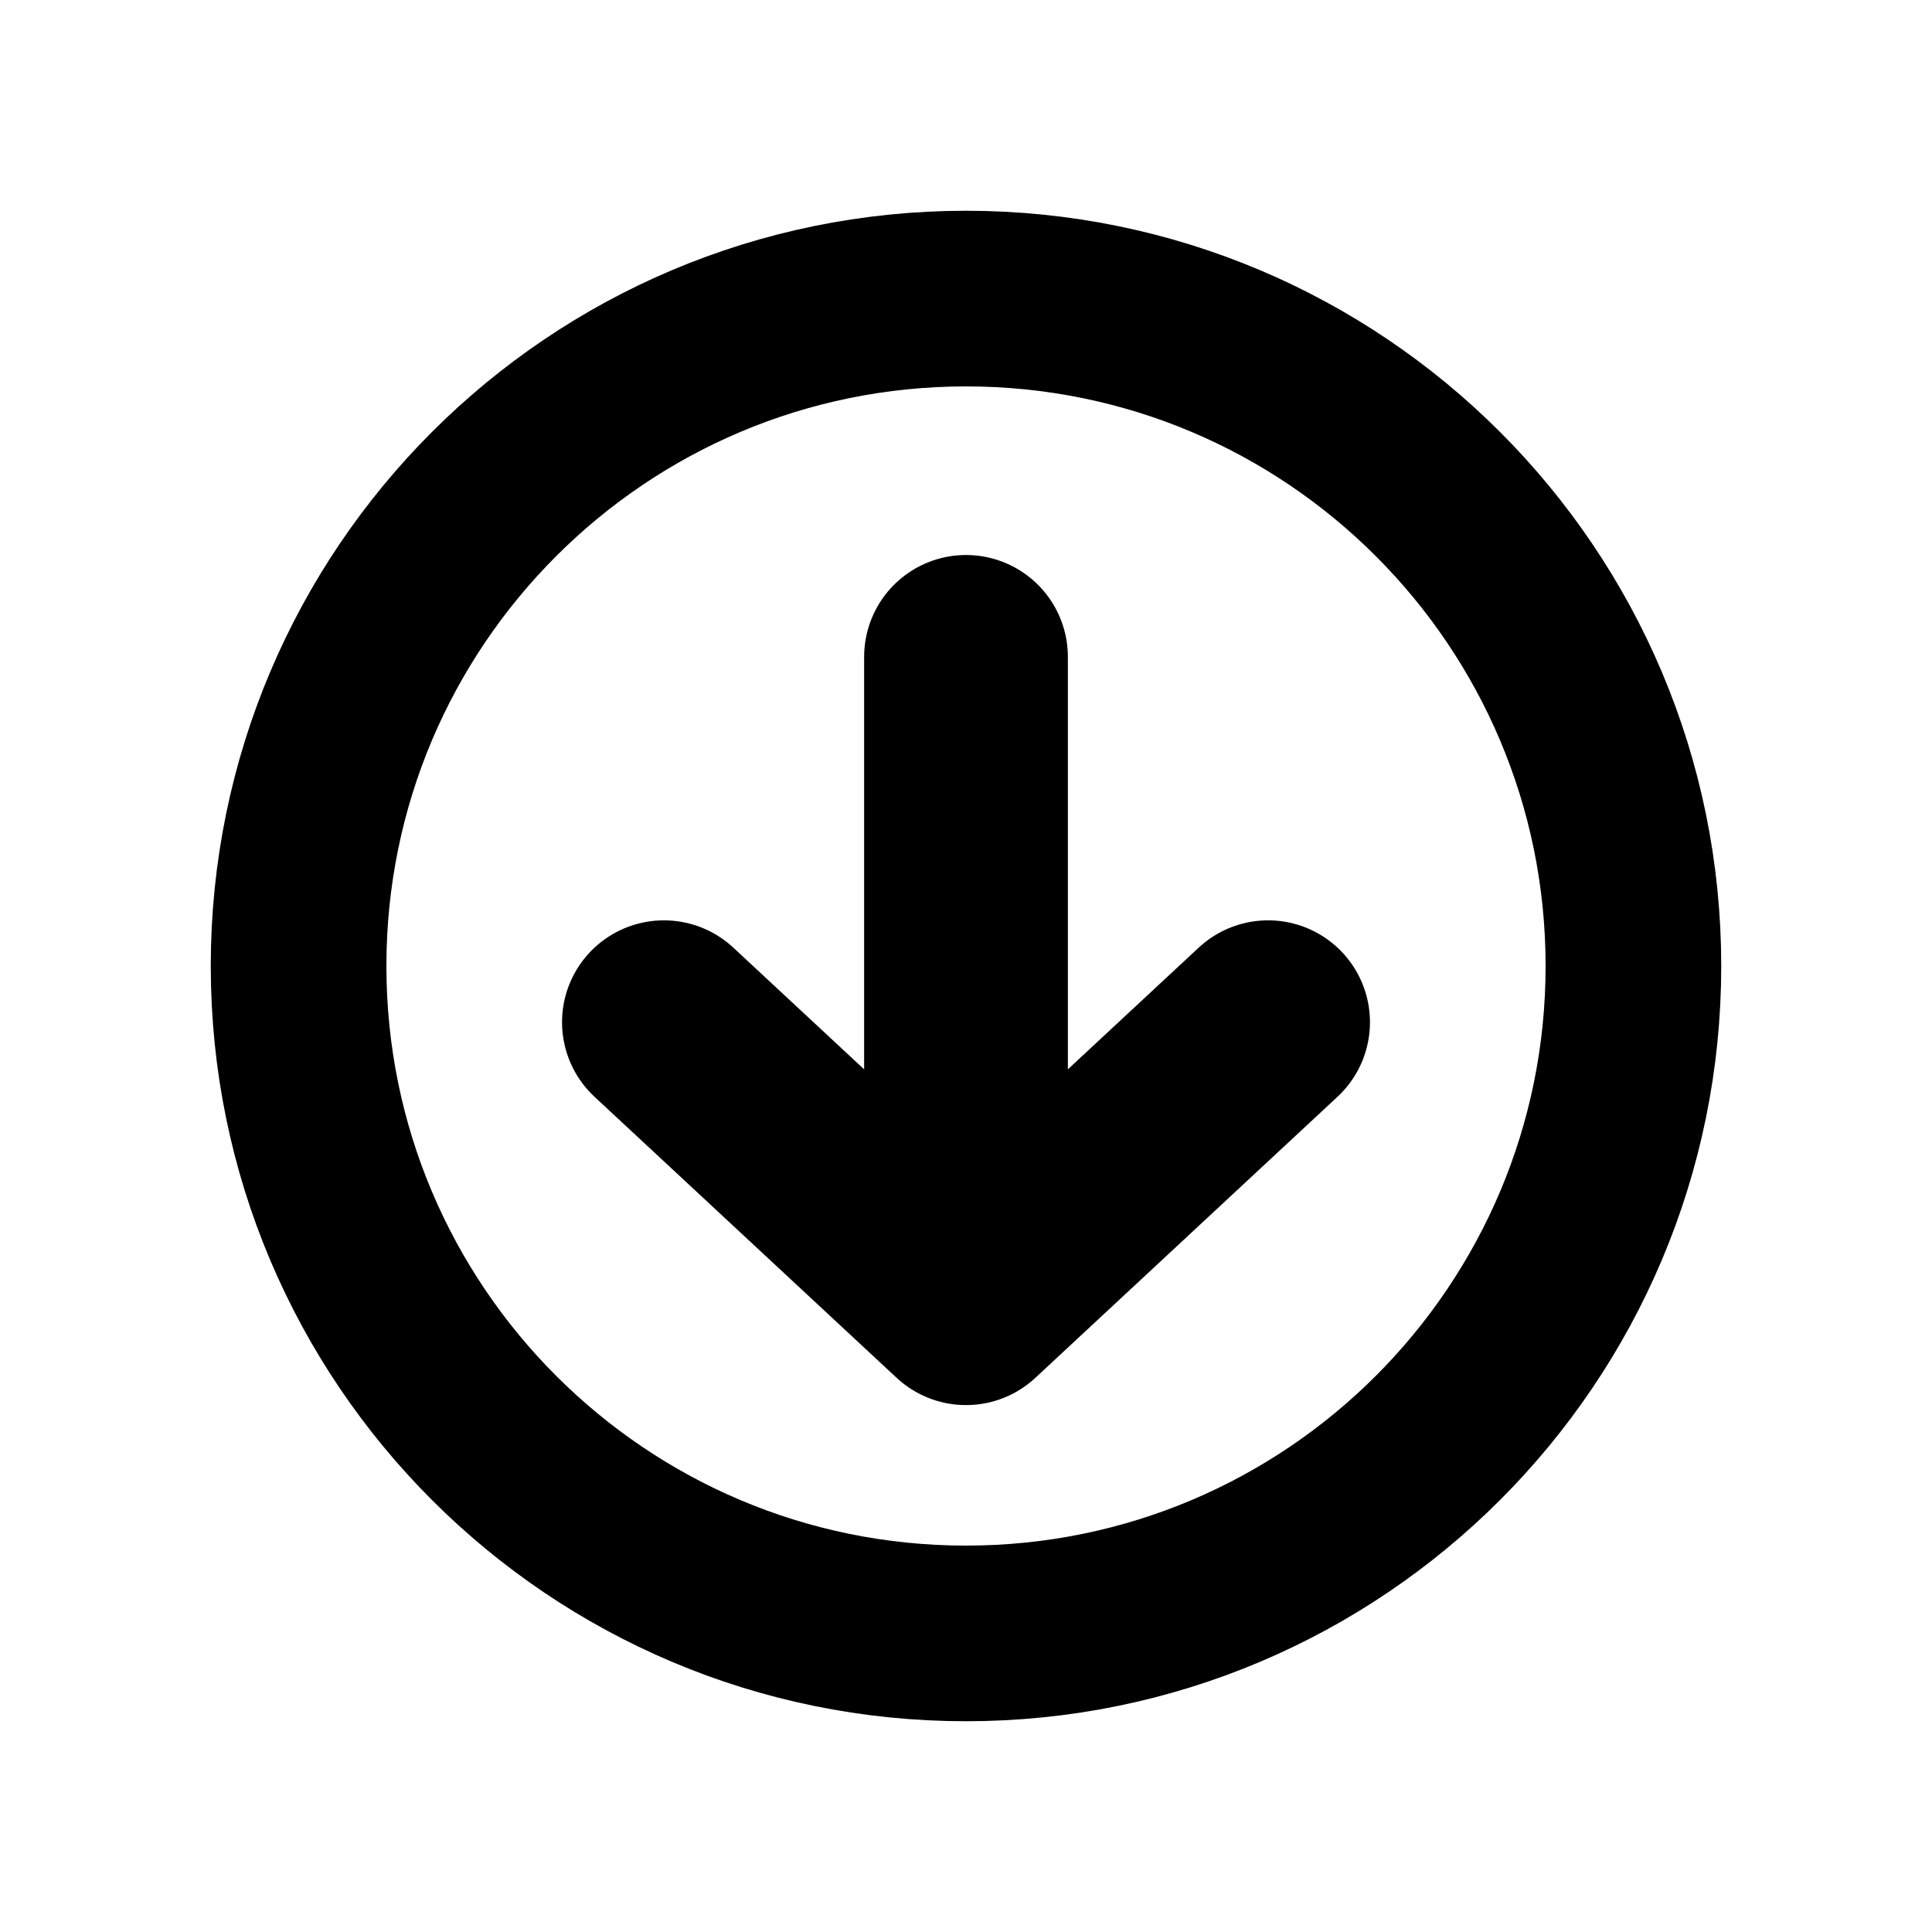
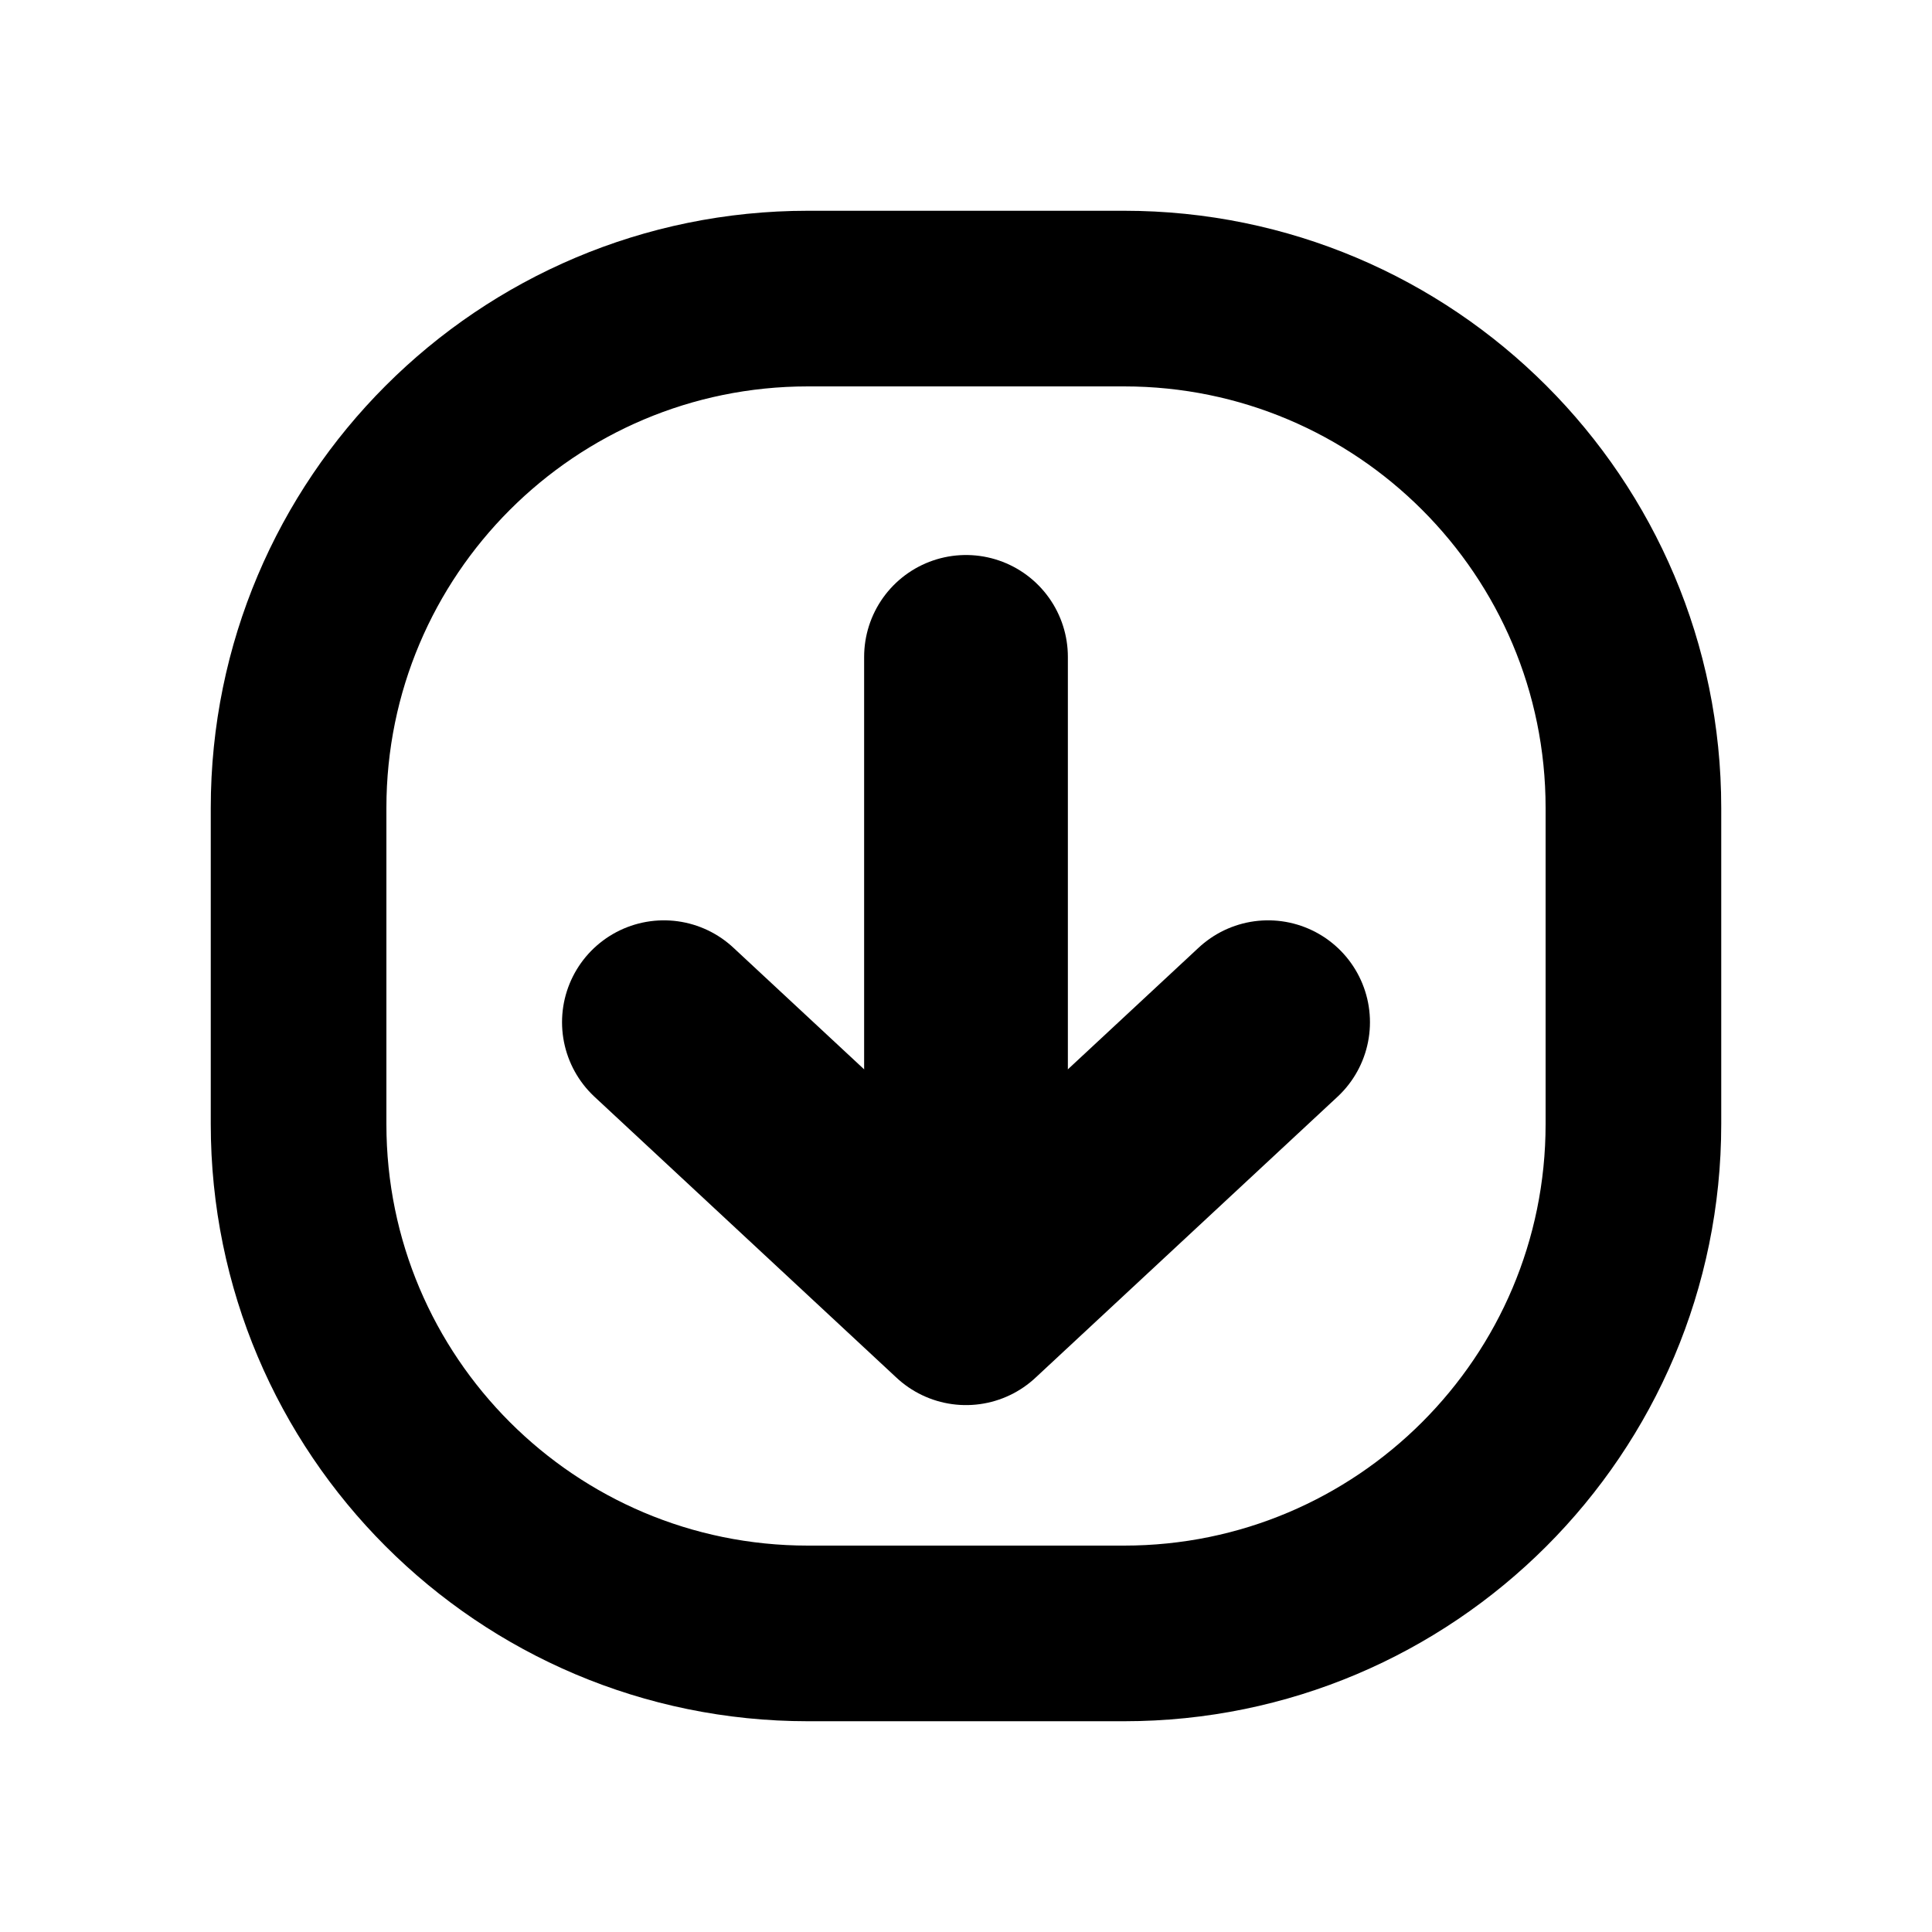
<svg xmlns="http://www.w3.org/2000/svg" width="22" height="22" viewBox="0 0 22 22">
  <g fill="none" stroke="#000" stroke-linecap="round" stroke-linejoin="round">
-     <circle cx="11" cy="11" r="7.6" stroke-width="2" />
+     <rect x="3.4" y="3.4" width="15.2" height="15.2" rx="5.8" ry="5.8" stroke-width="2" />
    <line x1="11" y1="7.48" x2="11" y2="13.08" stroke-width="2.32" />
    <polyline points="7.56,11.64 11,14.84 14.44,11.64" stroke-width="2.32" />
  </g>
</svg>
